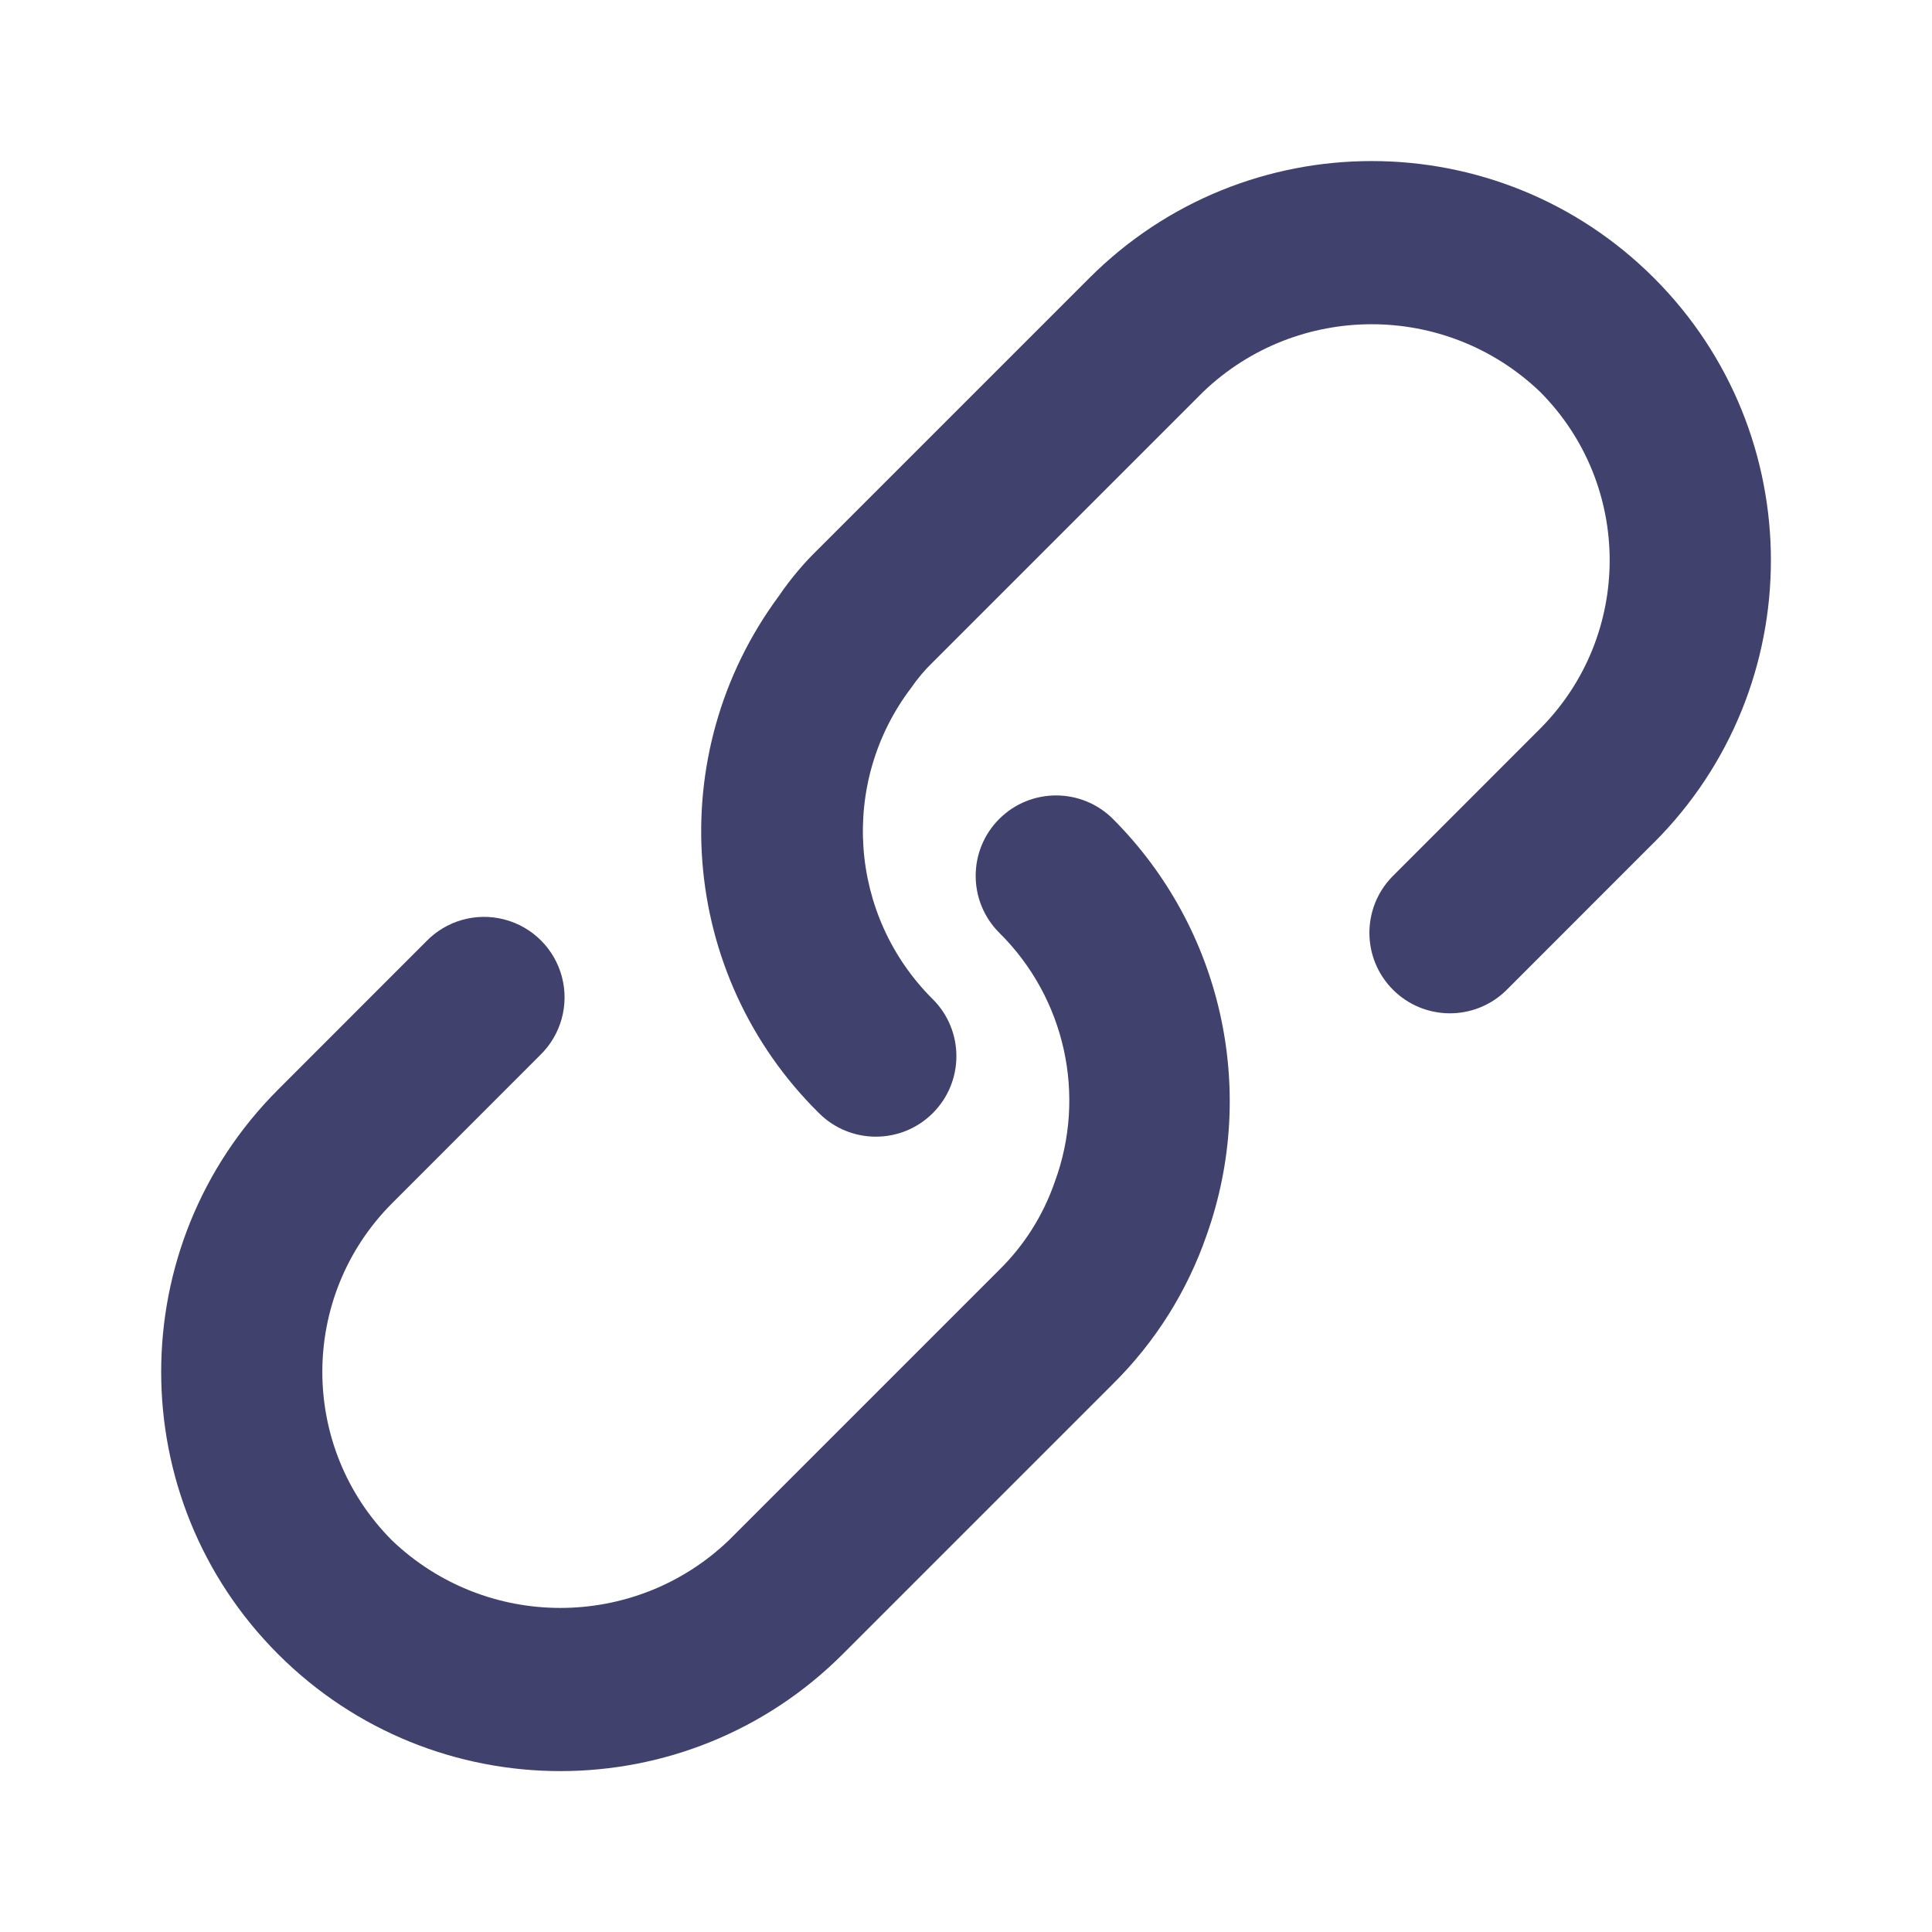
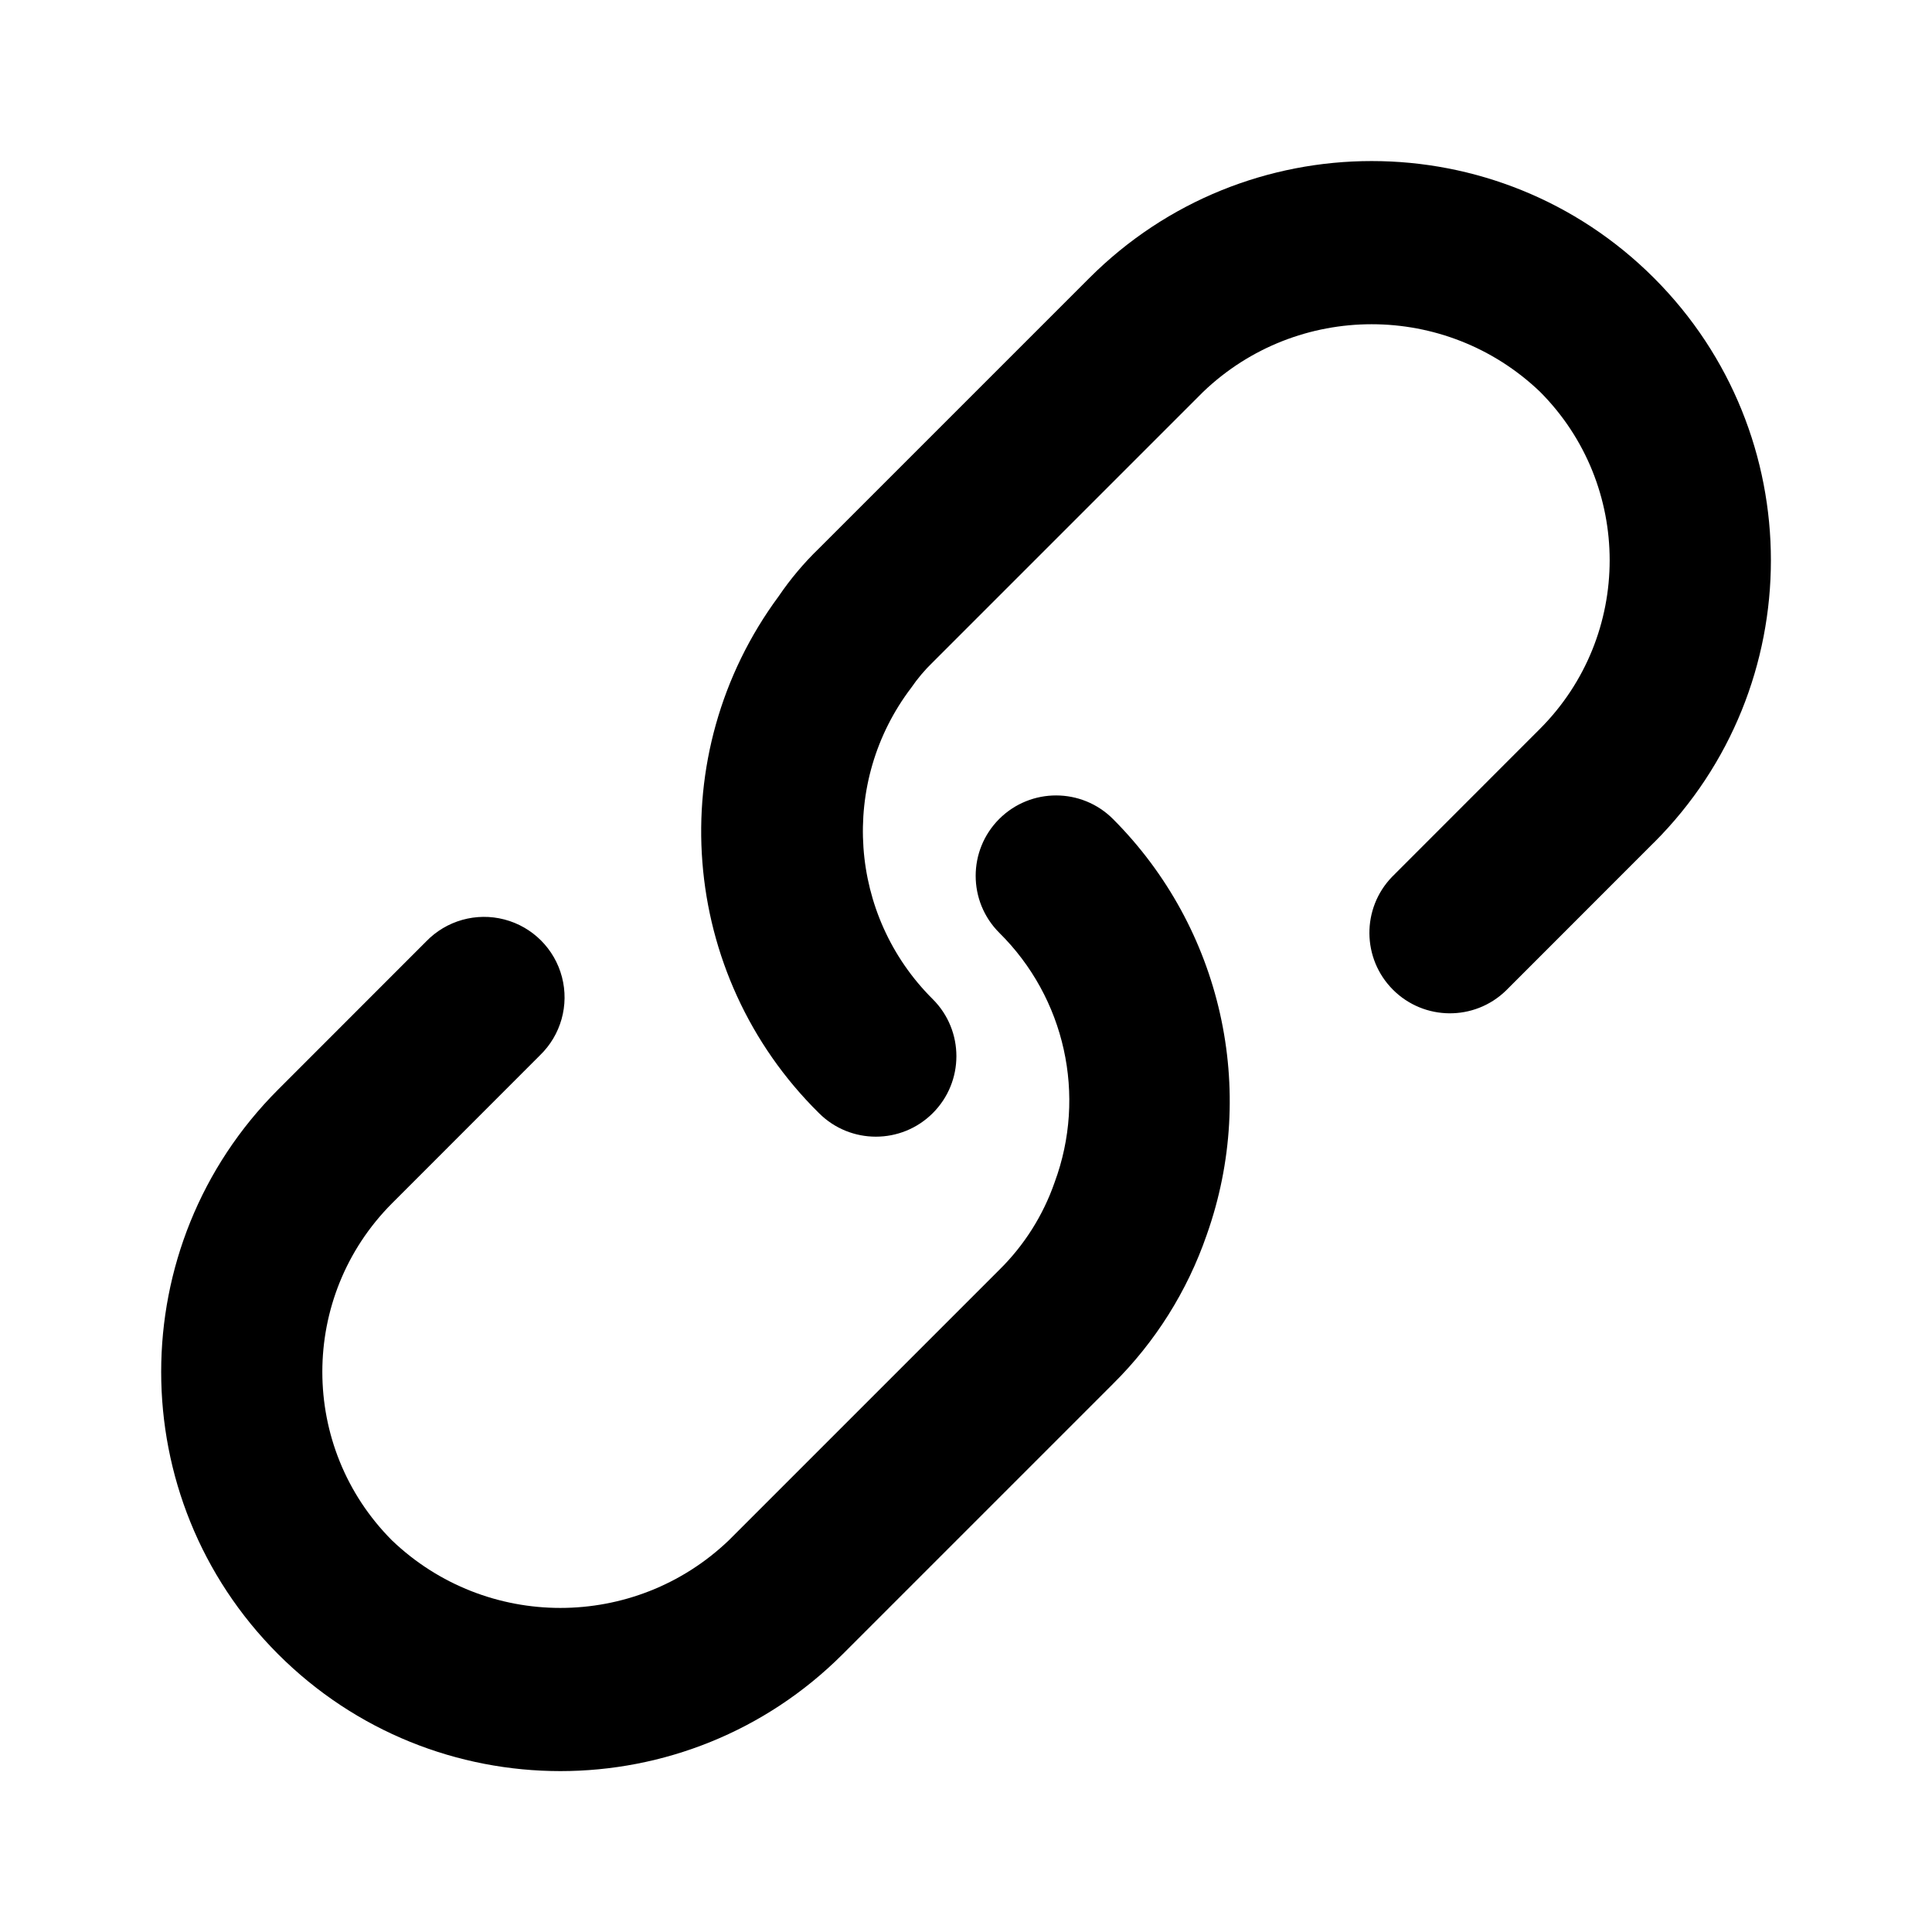
<svg xmlns="http://www.w3.org/2000/svg" width="24px" height="24px" viewBox="0 0 24 24" id="magicoon-Filled">
  <defs>
    <style>.cls-1{fill:#41416e;}</style>
  </defs>
  <g id="link-Filled">
-     <path id="link-Filled-2" data-name="link-Filled" class="cls-1" d="M20.545,10.467l-1.839,1.84a1,1,0,0,1-1.414-1.414l1.839-1.84a2.965,2.965,0,0,0,0-4.186,3.027,3.027,0,0,0-4.184,0l-3.36,3.36a2.046,2.046,0,0,0-.267.316,2.943,2.943,0,0,0,.268,3.87,1,1,0,0,1-1.415,1.414,4.915,4.915,0,0,1-.5-6.42,3.792,3.792,0,0,1,.5-.594l3.36-3.36a4.959,4.959,0,0,1,7.013,7.014Zm-8.132-.294a1,1,0,0,0,0,1.414,2.928,2.928,0,0,1,.688,3.1,2.827,2.827,0,0,1-.688,1.088l-3.36,3.36a3.027,3.027,0,0,1-4.184,0,2.965,2.965,0,0,1,0-4.186l1.839-1.84a1,1,0,1,0-1.414-1.414l-1.839,1.84a4.959,4.959,0,1,0,7.013,7.014l3.359-3.359a4.813,4.813,0,0,0,1.163-1.849,4.963,4.963,0,0,0-1.163-5.166A1,1,0,0,0,12.413,10.173Z" />
+     <path id="link-Filled-2" data-name="link-Filled" className="cls-1" d="M20.545,10.467l-1.839,1.84a1,1,0,0,1-1.414-1.414l1.839-1.84a2.965,2.965,0,0,0,0-4.186,3.027,3.027,0,0,0-4.184,0l-3.36,3.36a2.046,2.046,0,0,0-.267.316,2.943,2.943,0,0,0,.268,3.87,1,1,0,0,1-1.415,1.414,4.915,4.915,0,0,1-.5-6.42,3.792,3.792,0,0,1,.5-.594l3.36-3.36a4.959,4.959,0,0,1,7.013,7.014Zm-8.132-.294a1,1,0,0,0,0,1.414,2.928,2.928,0,0,1,.688,3.1,2.827,2.827,0,0,1-.688,1.088l-3.36,3.36a3.027,3.027,0,0,1-4.184,0,2.965,2.965,0,0,1,0-4.186l1.839-1.84a1,1,0,1,0-1.414-1.414l-1.839,1.84a4.959,4.959,0,1,0,7.013,7.014l3.359-3.359a4.813,4.813,0,0,0,1.163-1.849,4.963,4.963,0,0,0-1.163-5.166A1,1,0,0,0,12.413,10.173Z" />
  </g>
</svg>
